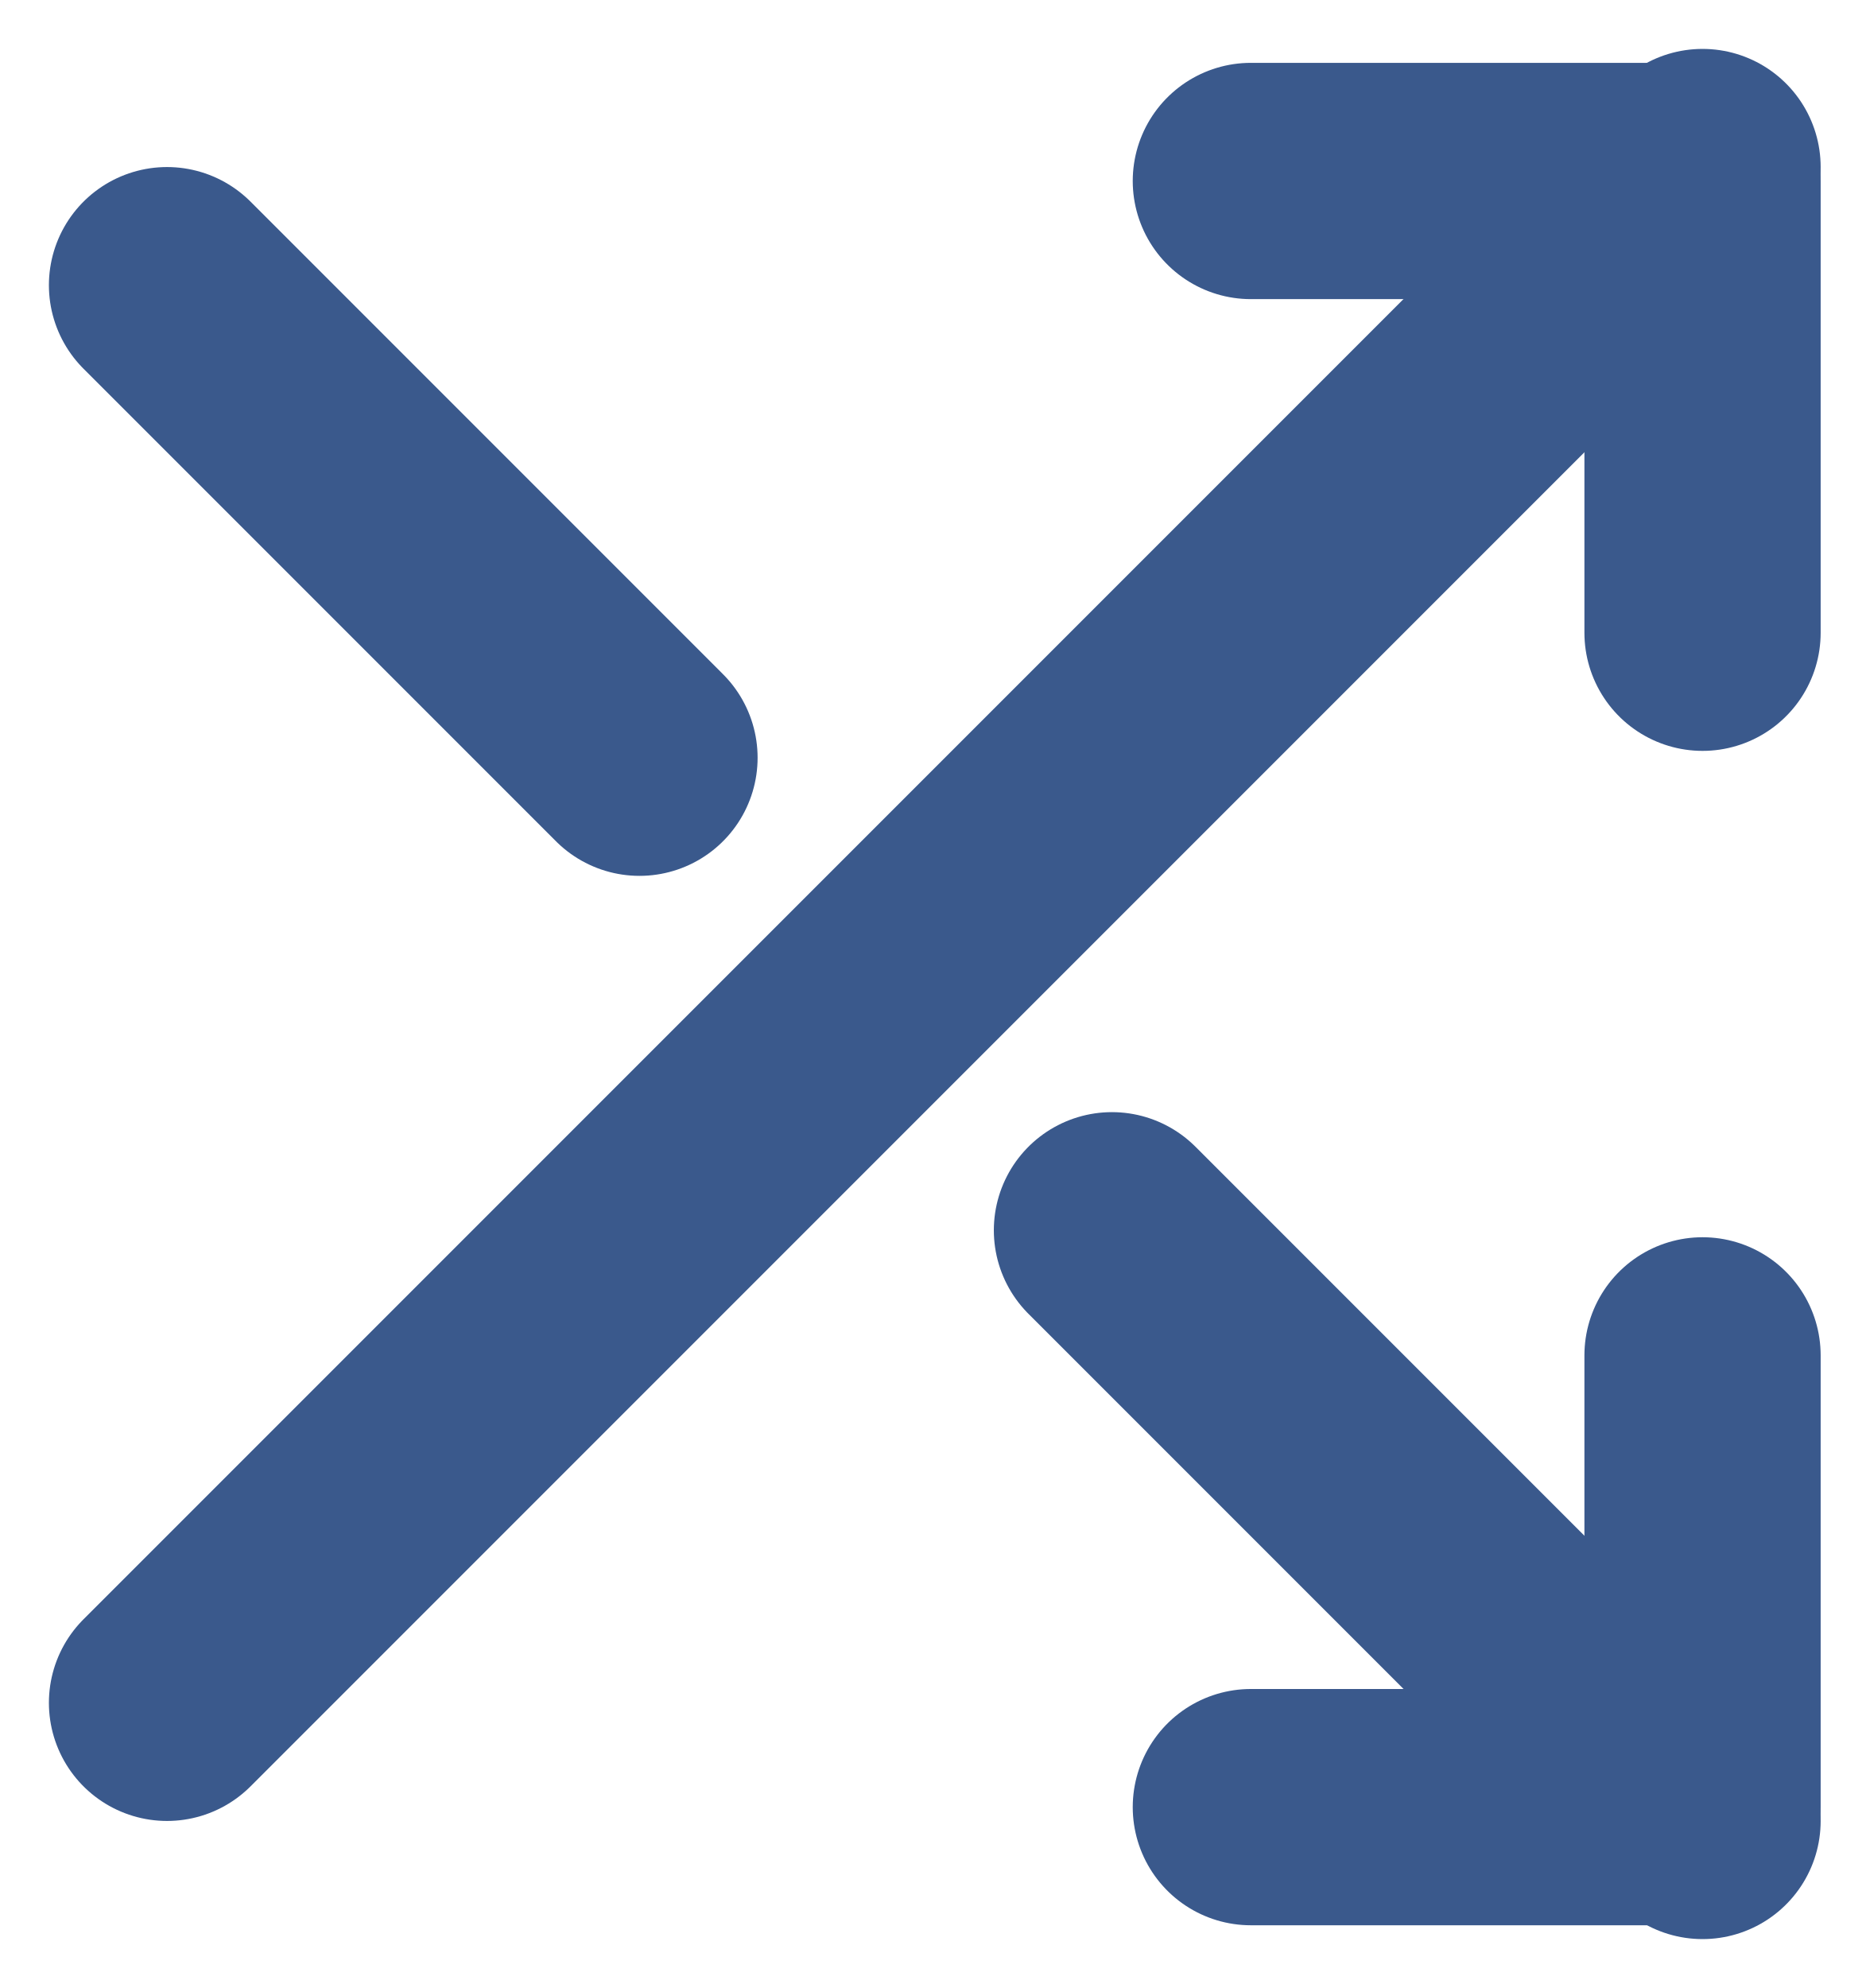
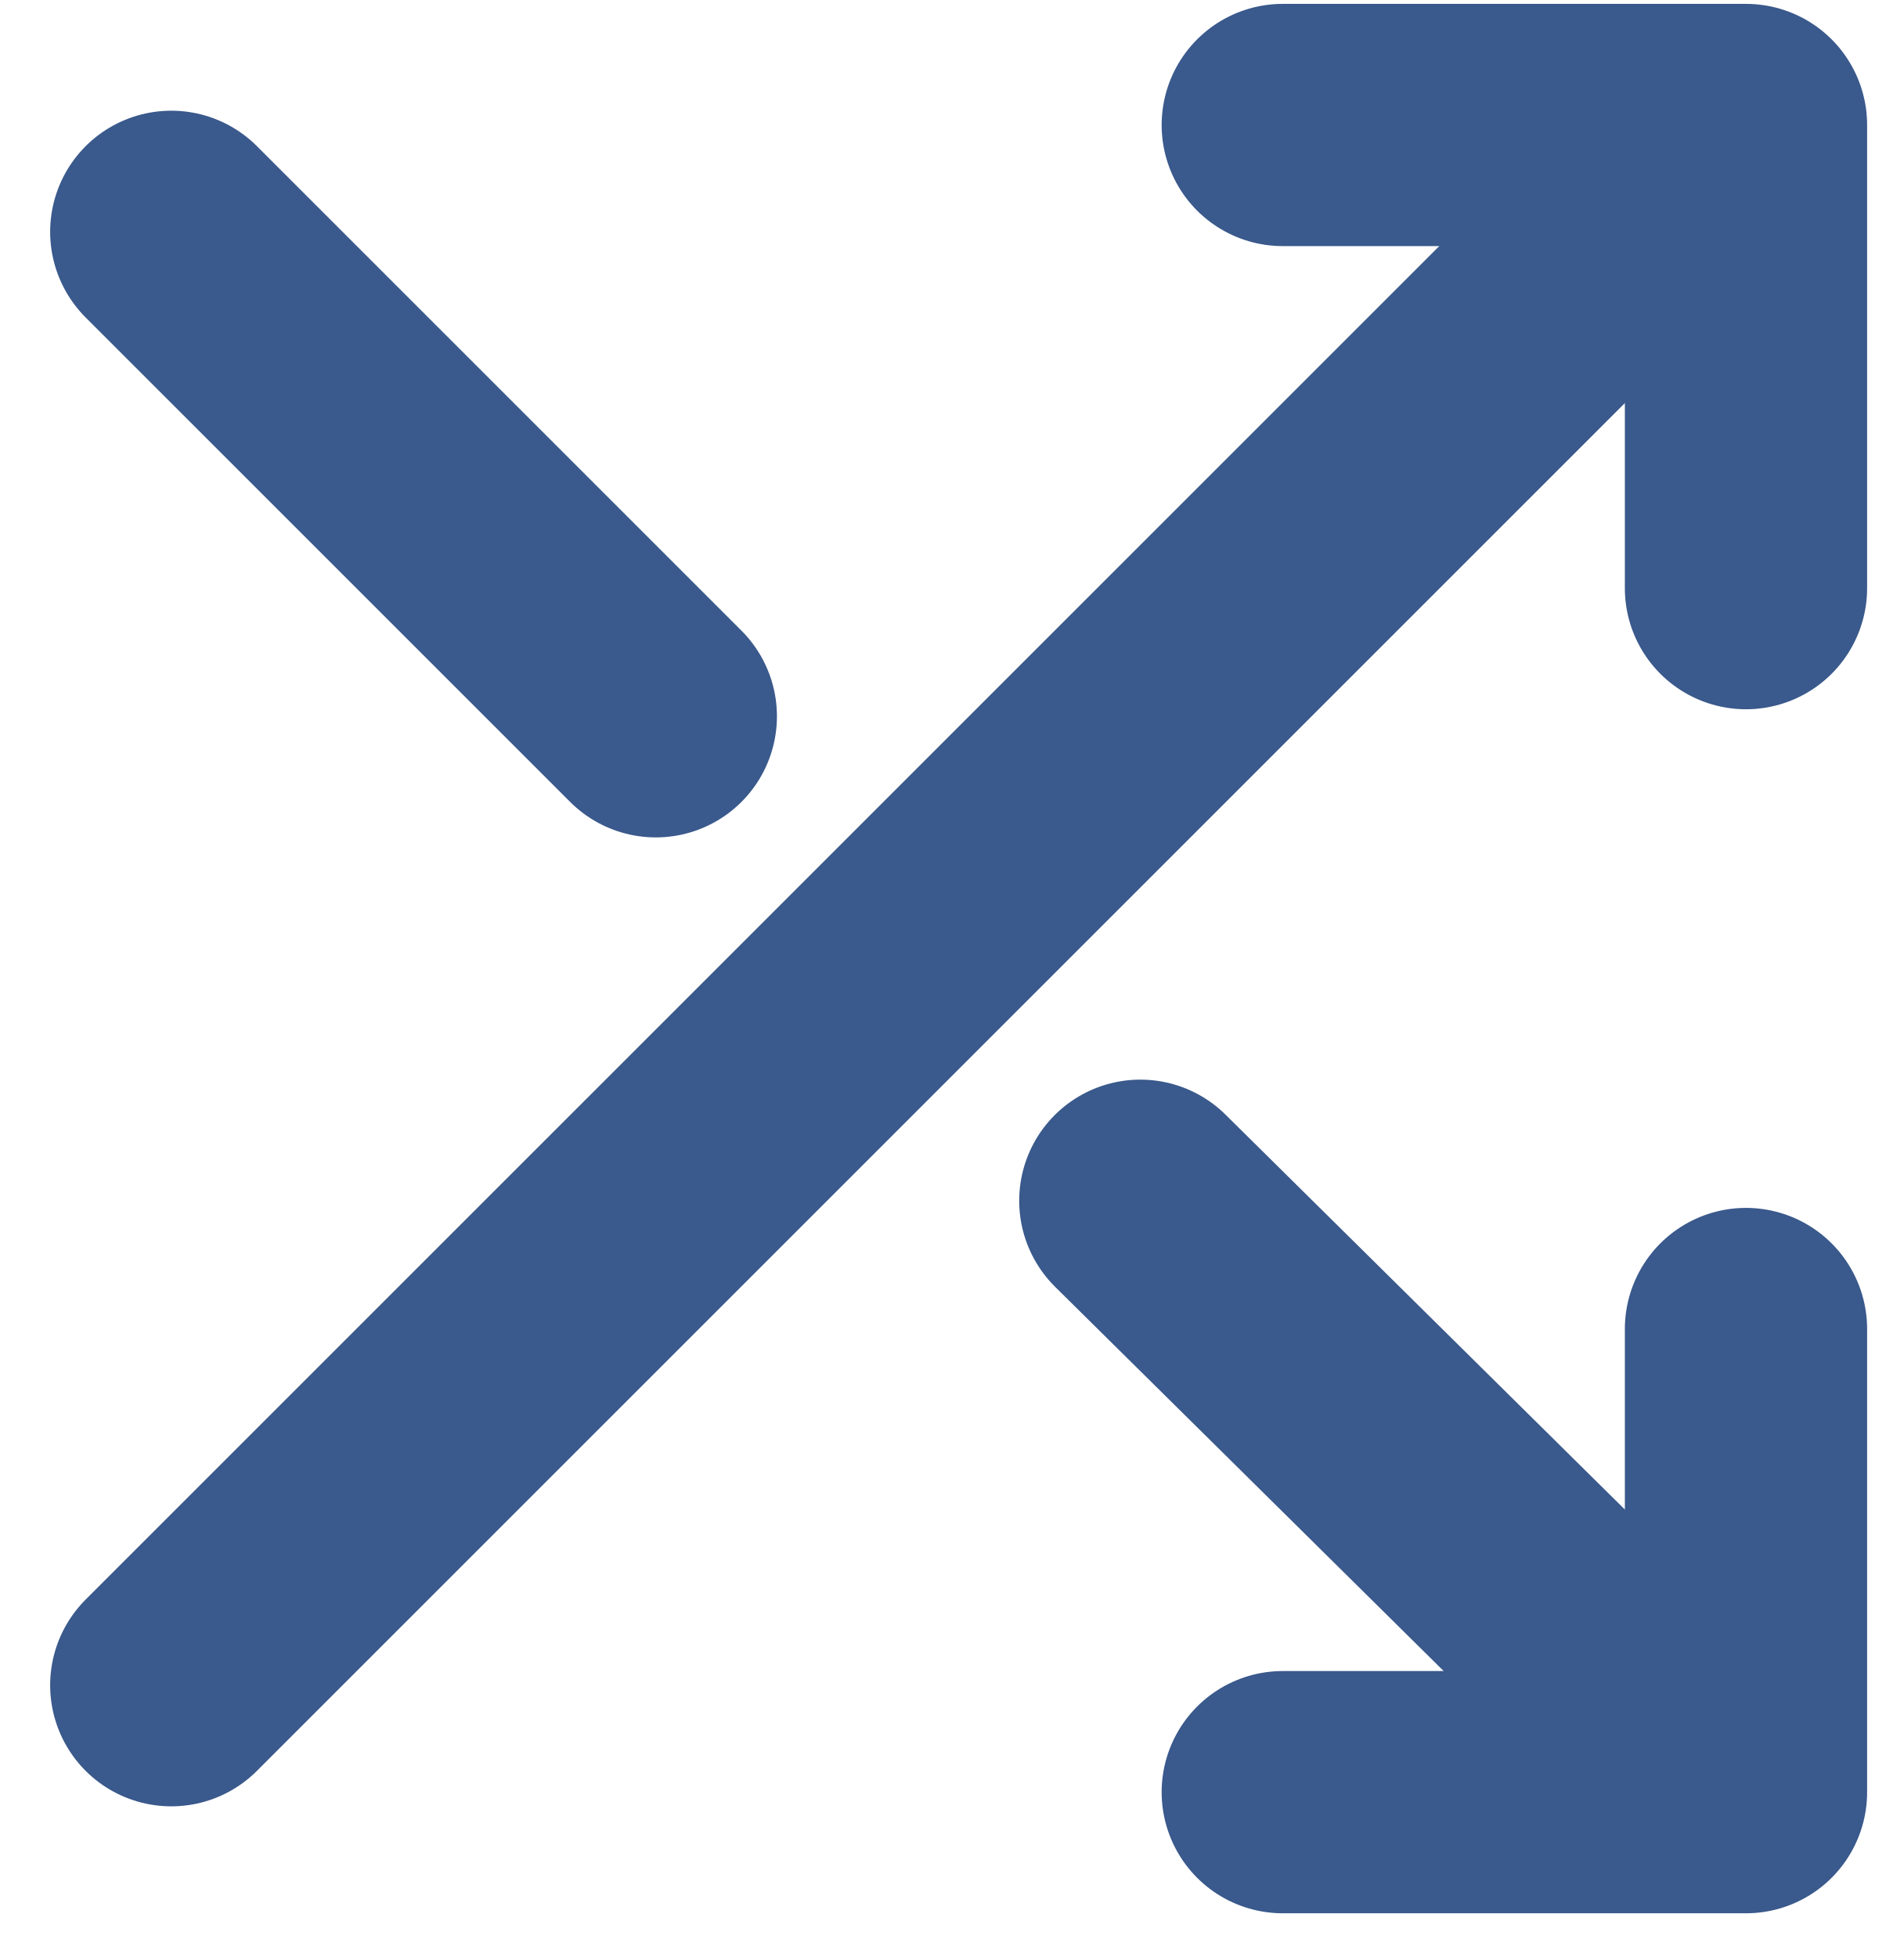
- <svg xmlns="http://www.w3.org/2000/svg" width="15.828" height="16.828" viewBox="0 0 15.828 16.828">
-   <g transform="translate(-2.586 -1.468)">
+ <svg xmlns="http://www.w3.org/2000/svg" width="15.713" height="16.158" viewBox="0 0 15.713 16.158">
+   <g transform="translate(-2.586 -1.968)">
    <path d="M16,3h3.824V6.824" transform="translate(-2.824)" fill="none" stroke="#3a598c" stroke-linecap="round" stroke-linejoin="round" stroke-width="2" />
-     <line y1="13" x2="13" transform="translate(4 2.882)" stroke-width="2" stroke="#3a598c" stroke-linecap="round" stroke-linejoin="round" fill="none" />
+     <line y1="12.5" x2="12.5" transform="translate(4 3.382)" stroke-width="2" stroke="#3a598c" stroke-linecap="round" stroke-linejoin="round" fill="none" />
    <path d="M19.824,16v3.824H16" transform="translate(-2.824 -3.059)" fill="none" stroke="#3a598c" stroke-linecap="round" stroke-linejoin="round" stroke-width="2" />
-     <line x2="5" y2="5" transform="translate(12 11.882)" stroke-width="2" stroke="#3a598c" stroke-linecap="round" stroke-linejoin="round" fill="none" />
+     <path d="M0,0,4.884,4.83" transform="translate(12 11.882)" fill="none" stroke="#3a598c" stroke-linecap="round" stroke-width="2" />
    <line x2="4" y2="4" transform="translate(4 3.882)" stroke-width="2" stroke="#3a598c" stroke-linecap="round" stroke-linejoin="round" fill="none" />
  </g>
</svg>
